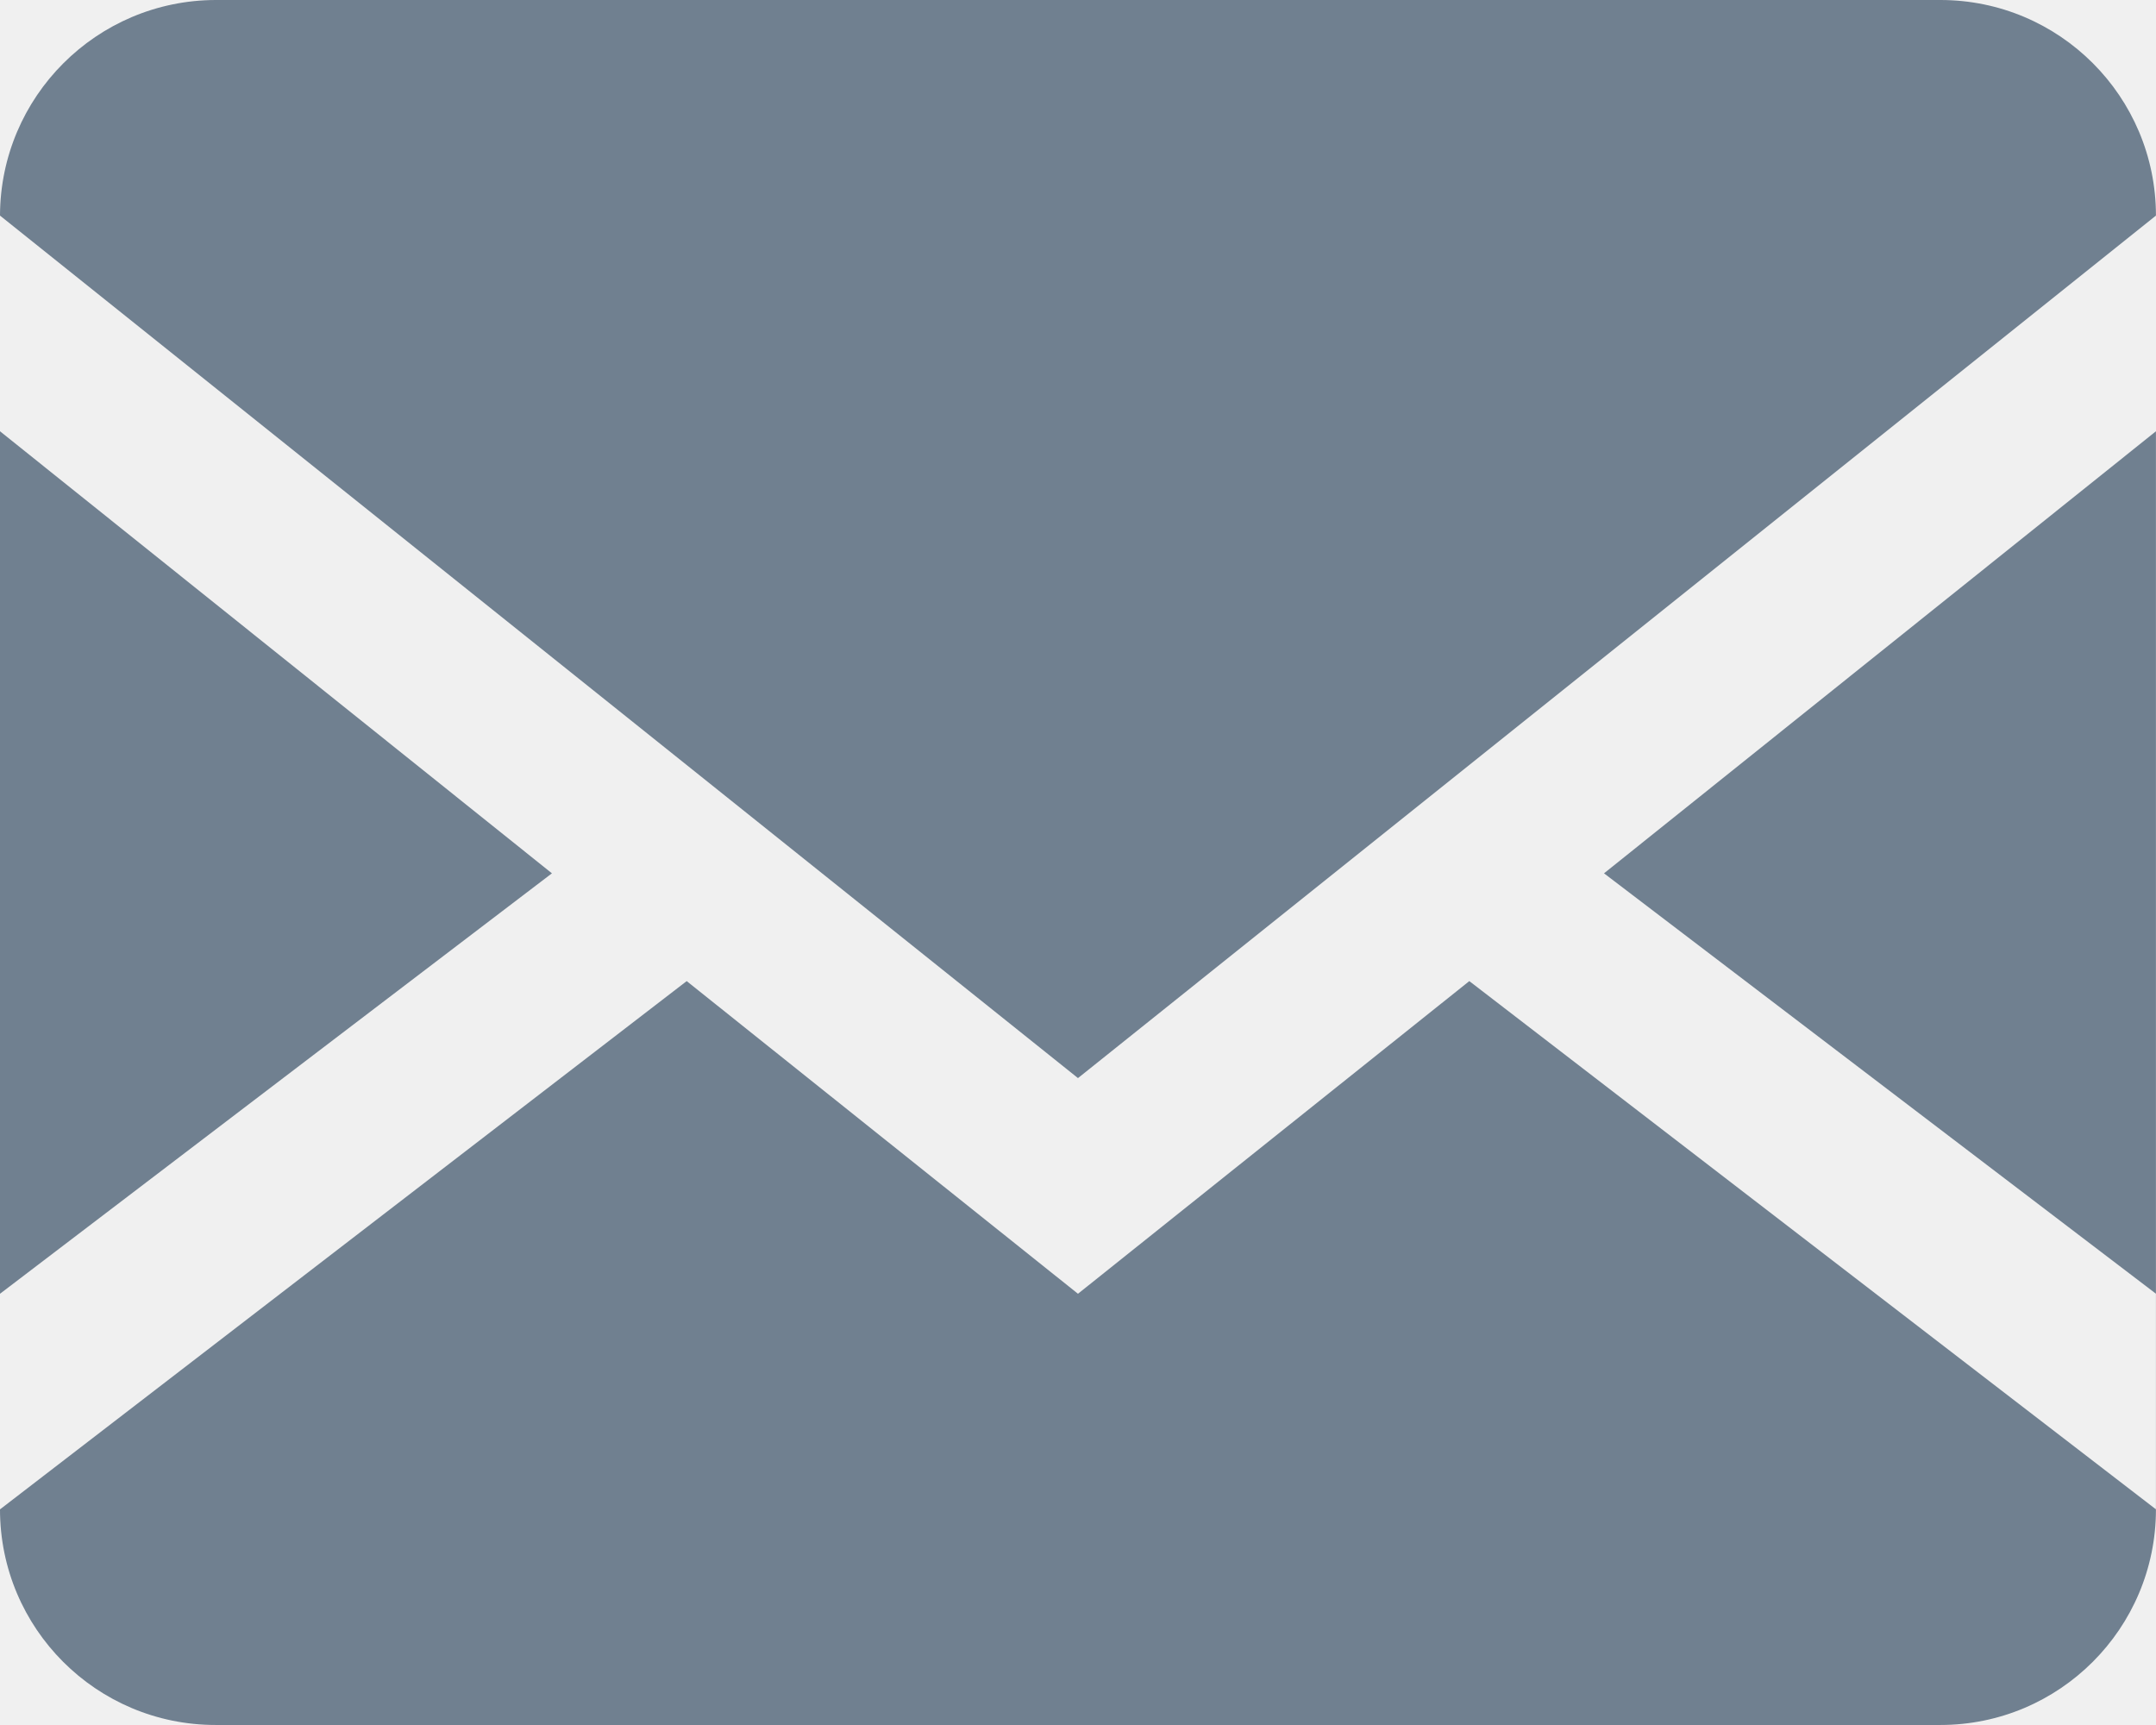
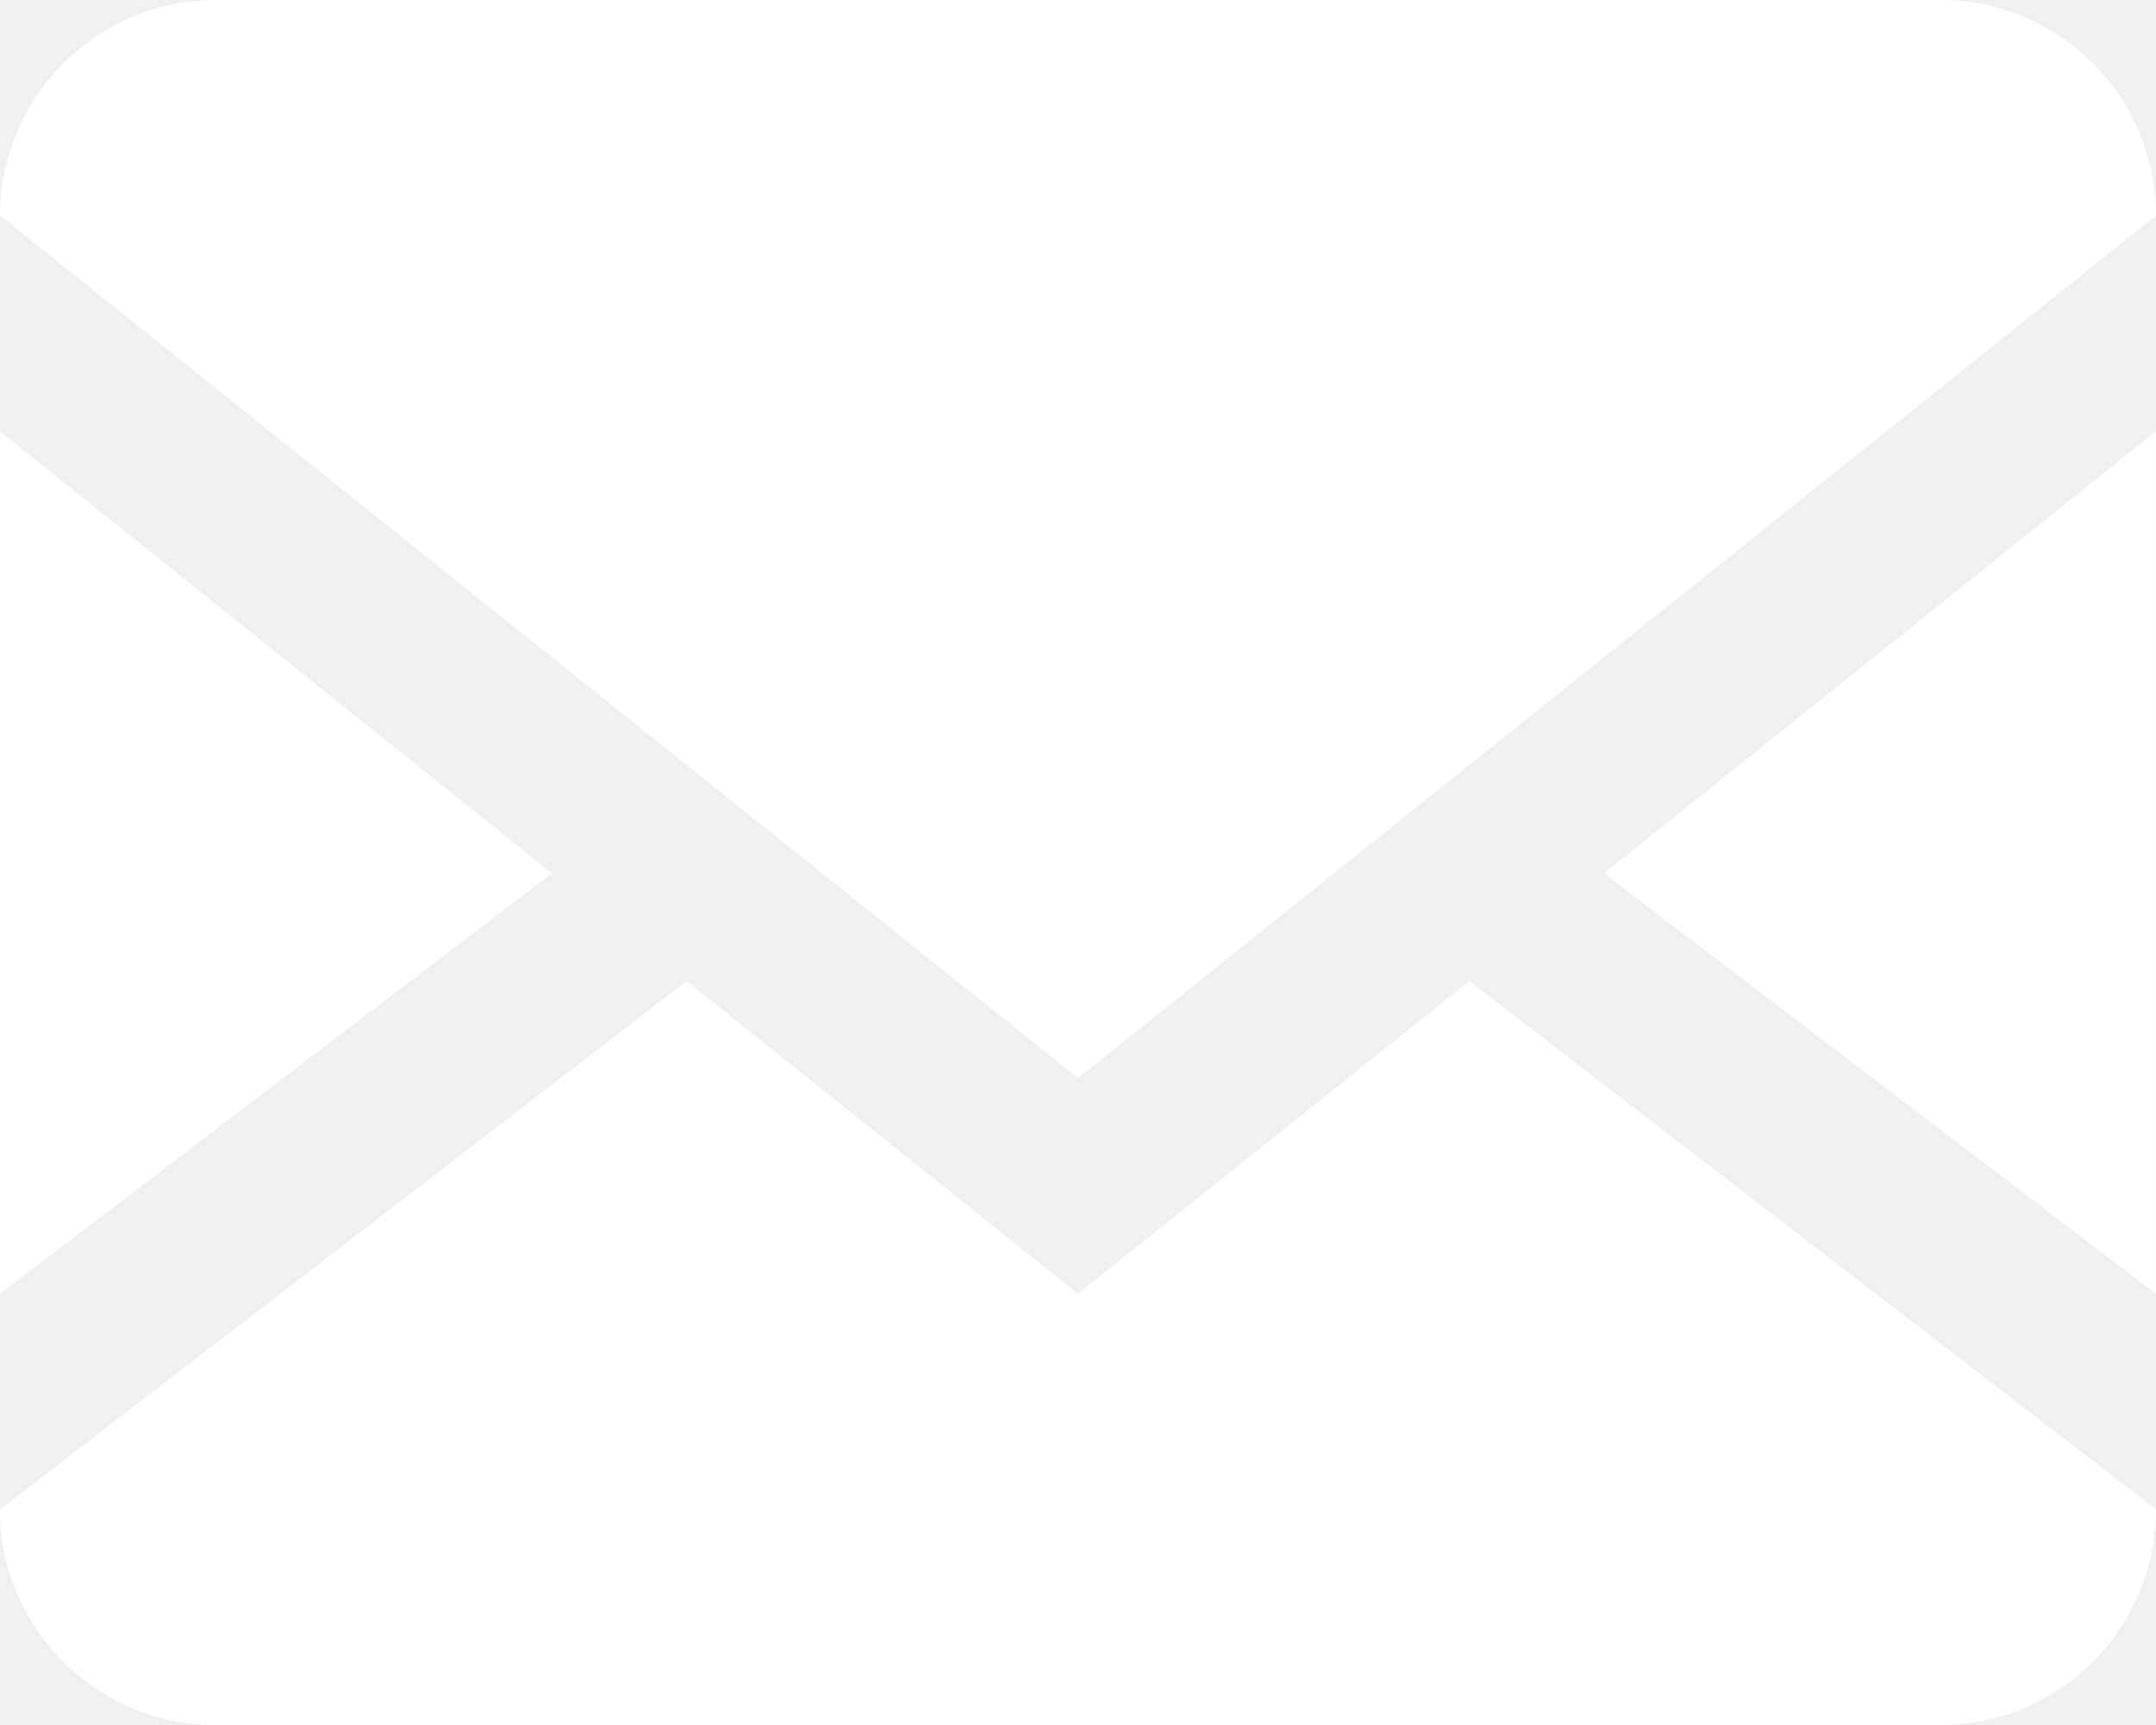
<svg xmlns="http://www.w3.org/2000/svg" viewBox="0 0 348.13 278.5">
  <g id="Layer_2" data-name="Layer 2">
    <g id="Layer_1-2" data-name="Layer 1">
-       <path style="fill:slategrey;fill-rule:nonzero;" d="M313.31,0a34.81,34.81,0,0,1,34.81,34.81V243.69a34.81,34.81,0,0,1-34.81,34.81H34.81A34.81,34.81,0,0,1,0,243.69V34.81A34.91,34.91,0,0,1,34.81,0ZM237.25,158.4l110.88,85.29V208.88L259,141l89.12-71.37V34.81L174.06,174.06,0,34.81V69.63L89.12,141,0,208.88v34.81L110.88,158.4l63.18,50.48Z" />
+       <path style="fill:white;fill-rule:nonzero;" d="M313.31,0a34.81,34.81,0,0,1,34.81,34.81V243.69a34.81,34.81,0,0,1-34.81,34.81H34.81A34.81,34.81,0,0,1,0,243.69V34.81A34.91,34.91,0,0,1,34.81,0ZM237.25,158.4l110.88,85.29V208.88L259,141l89.12-71.37V34.81L174.06,174.06,0,34.81V69.63L89.12,141,0,208.88v34.81L110.88,158.4l63.18,50.48Z" />
    </g>
  </g>
</svg>
